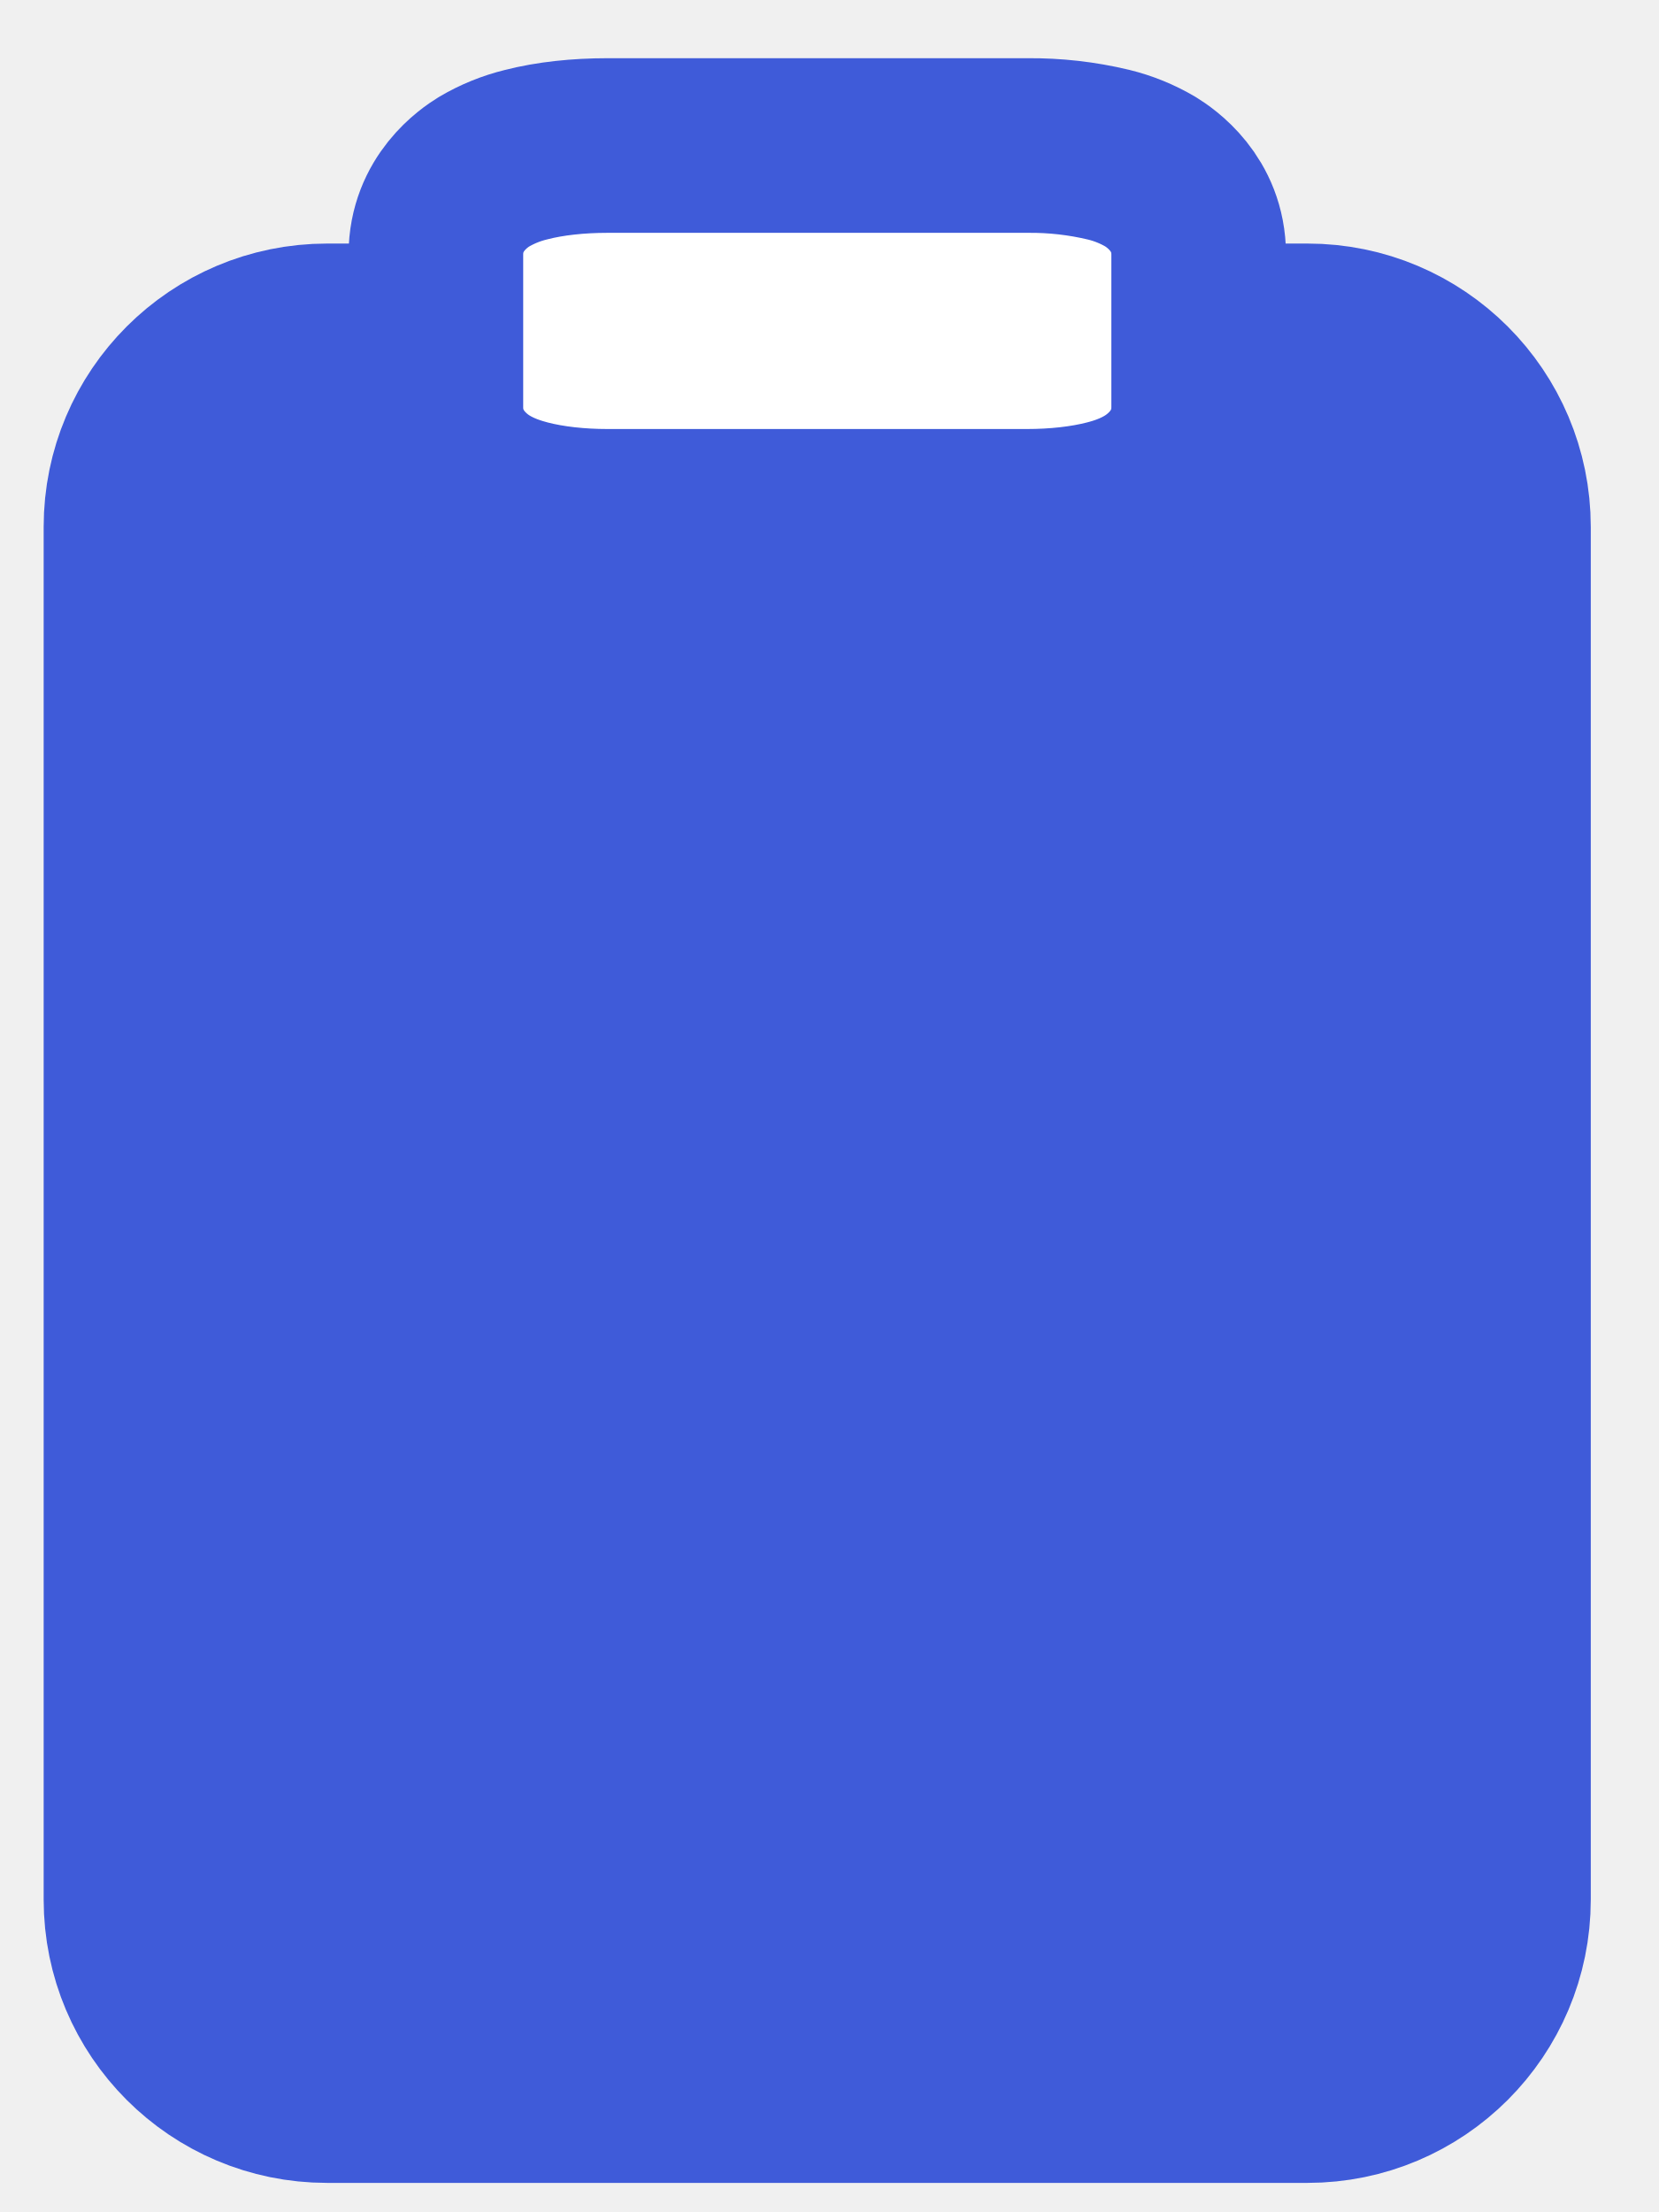
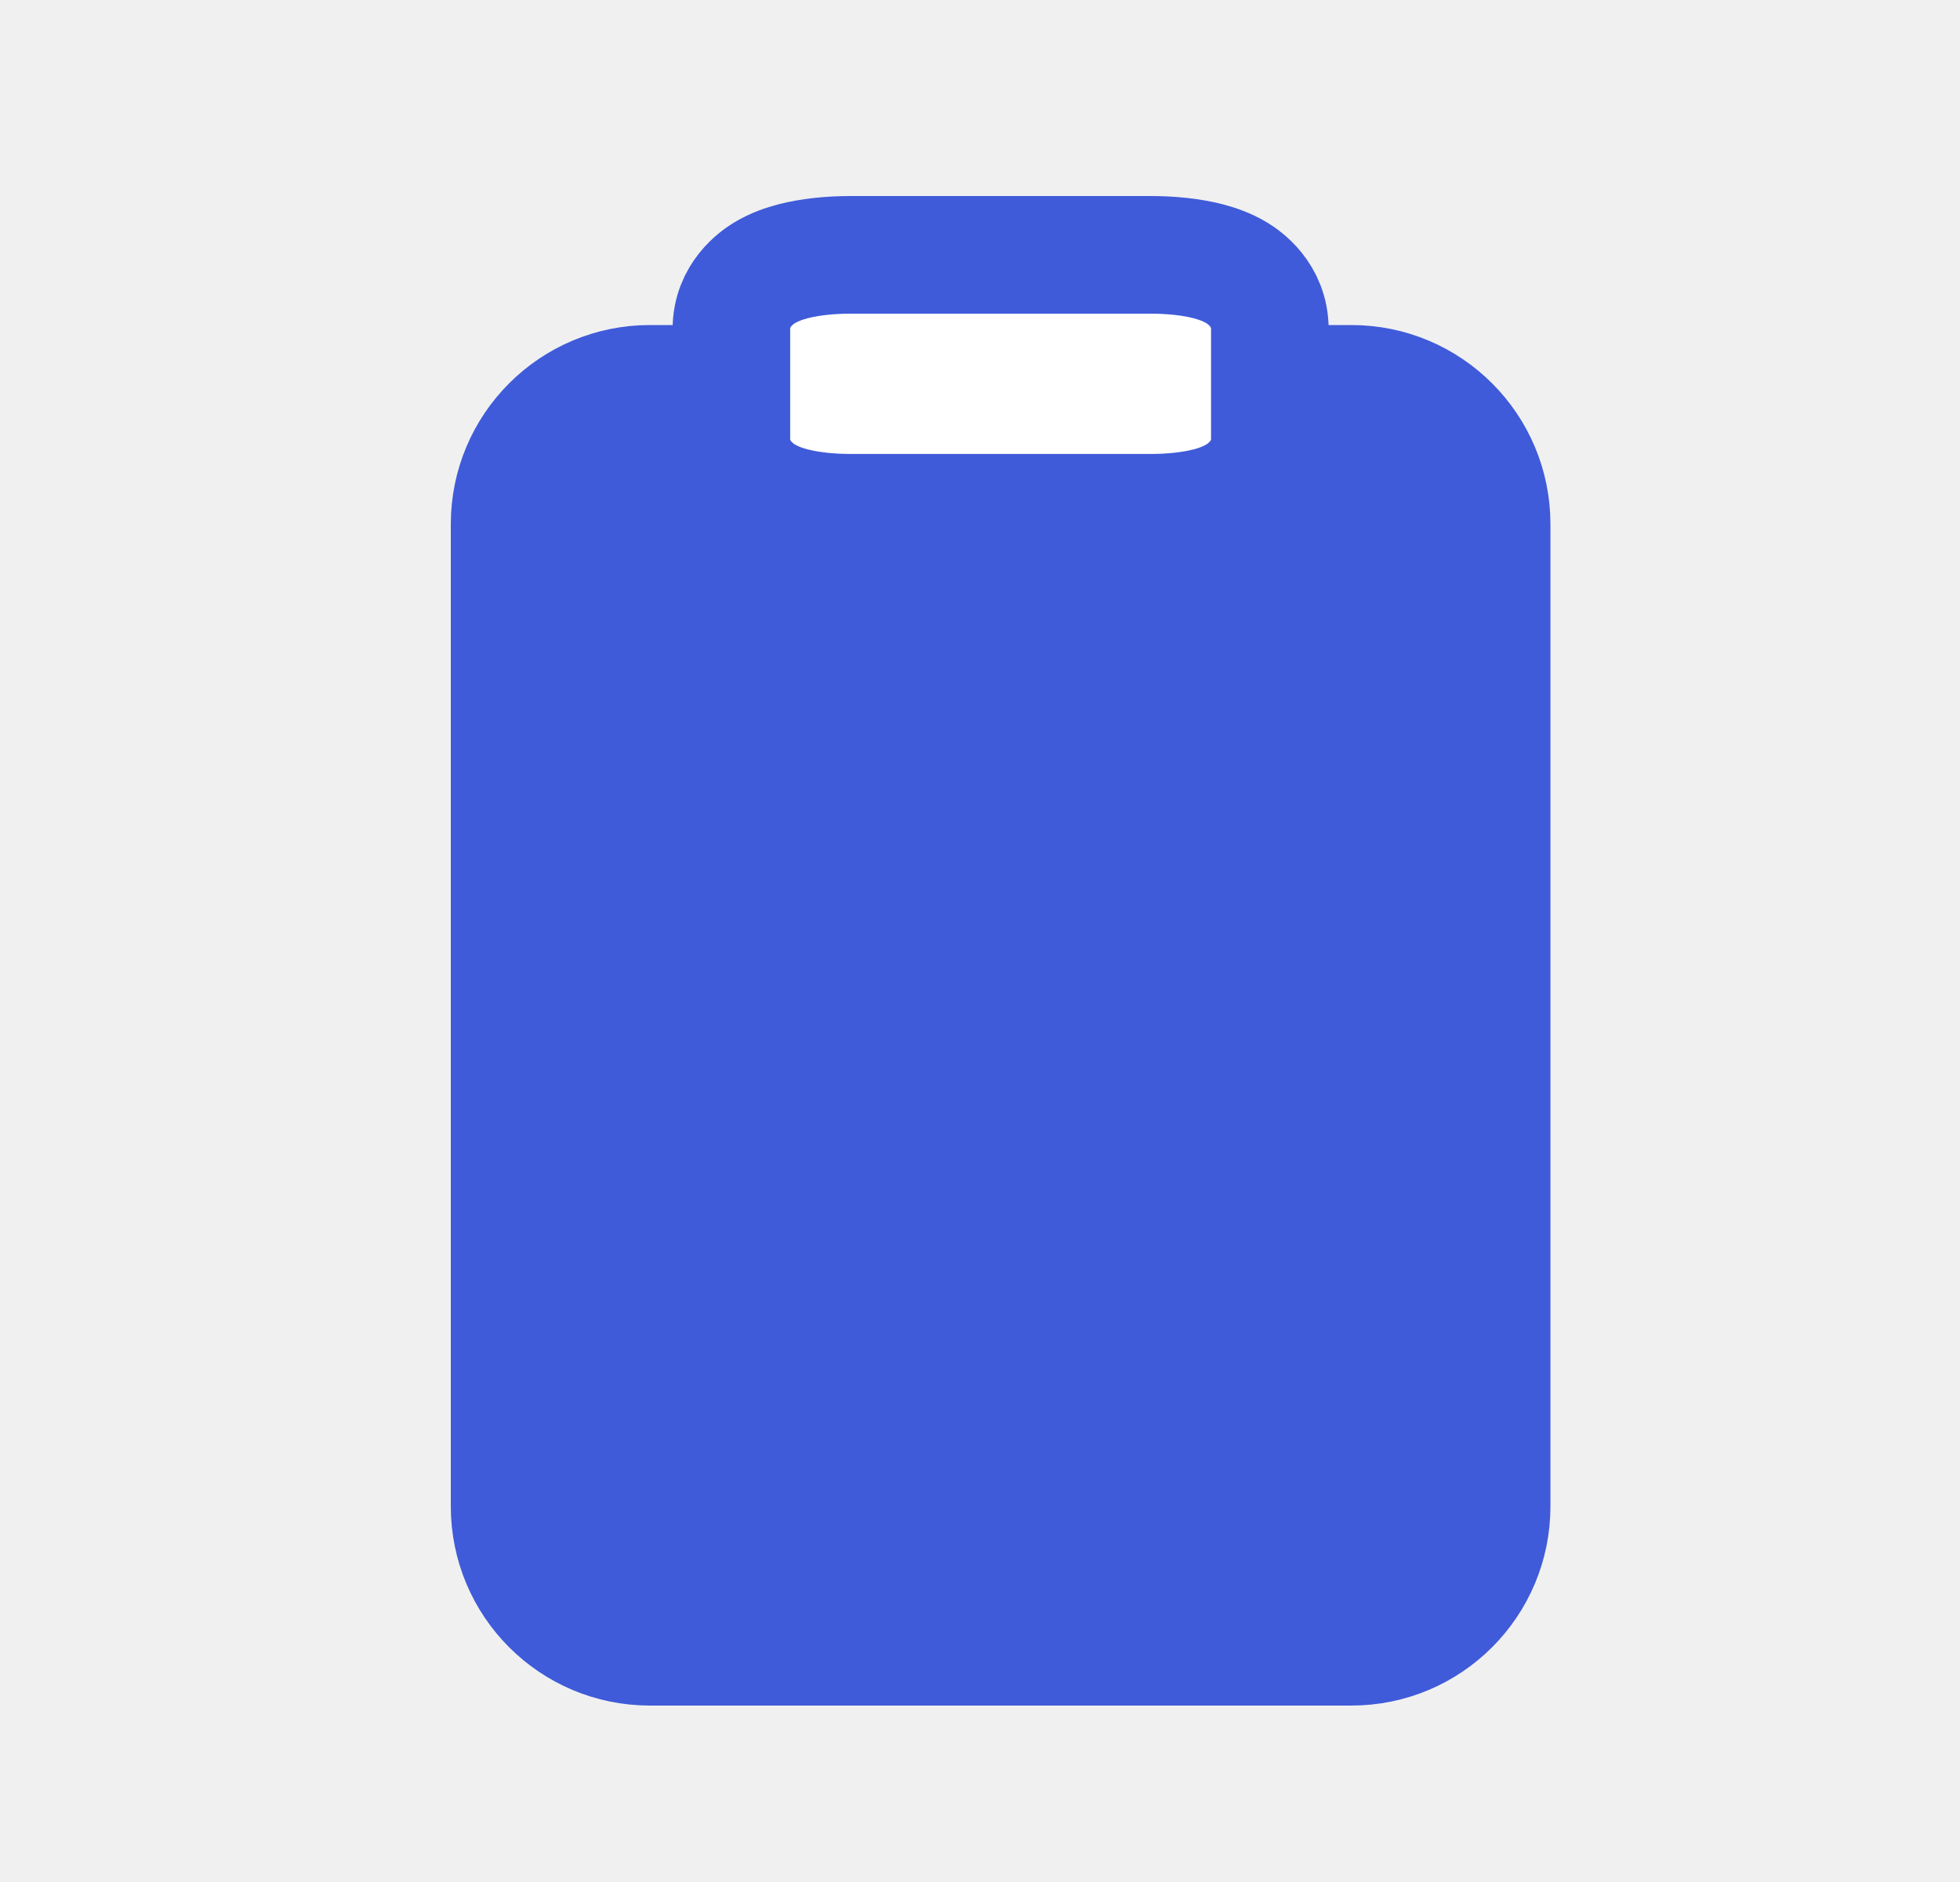
- <svg xmlns="http://www.w3.org/2000/svg" width="15" height="20" fill="none" viewBox="0 0 14 19">
-   <path fill="#3F5BD9" stroke="#3F5BD9" stroke-linecap="round" stroke-linejoin="round" stroke-width="1.5" d="M11.105 2.842h-8.42C1.754 2.842 1 3.596 1 4.526v11.79C1 17.246 1.754 18 2.684 18h8.421c.93 0 1.684-.754 1.684-1.684V4.526c0-.93-.754-1.684-1.684-1.684Z" />
-   <path fill="#fff" stroke="#3F5BD9" stroke-linecap="round" stroke-linejoin="round" stroke-width="1.5" d="M8.7 1.25H5.09c-.243 0-.49.025-.698.079a1.324 1.324 0 0 0-.359.146c-.083.051-.414.27-.414.712v1.31c0 .441.33.661.414.712.127.078.26.12.359.146.208.054.455.08.698.08H8.7c.243 0 .49-.026.698-.08.099-.025.232-.068.359-.146.083-.051.414-.27.414-.712v-1.31c0-.441-.33-.66-.414-.712a1.324 1.324 0 0 0-.359-.146A2.867 2.867 0 0 0 8.7 1.25Z" />
+ <svg xmlns="http://www.w3.org/2000/svg" width="25" height="24" viewBox="0 0 25 24" fill="none">
+   <g clip-path="url(#clip0_114_40)">
+     <path d="M17.237 4.895H8.289C7.301 4.895 6.5 5.696 6.5 6.684V19.21C6.5 20.199 7.301 21 8.289 21H17.237C18.225 21 19.026 20.199 19.026 19.21V6.684C19.026 5.696 18.225 4.895 17.237 4.895Z" fill="#3F5BD9" stroke="#3F5BD9" stroke-width="1.5" stroke-linecap="round" stroke-linejoin="round" />
+     <path d="M14.68 3.25H10.846C10.589 3.25 10.332 3.276 10.115 3.332C10.013 3.359 9.876 3.403 9.747 3.482C9.661 3.535 9.329 3.756 9.329 4.199V5.591C9.329 6.034 9.661 6.255 9.747 6.307C9.876 6.386 10.013 6.431 10.115 6.457C10.332 6.513 10.589 6.539 10.846 6.539H14.68C14.937 6.539 15.195 6.513 15.411 6.457C15.513 6.431 15.65 6.386 15.779 6.307C15.865 6.255 16.197 6.034 16.197 5.591V4.199C16.197 3.756 15.865 3.535 15.779 3.482C15.65 3.403 15.513 3.359 15.411 3.332C15.195 3.276 14.937 3.25 14.68 3.25Z" fill="white" stroke="#3F5BD9" stroke-width="1.5" stroke-linecap="round" stroke-linejoin="round" />
+   </g>
+   <defs>
+     <clipPath id="clip0_114_40">
+       <rect width="24" height="24" fill="white" transform="translate(0.5)" />
+     </clipPath>
+   </defs>
</svg>
